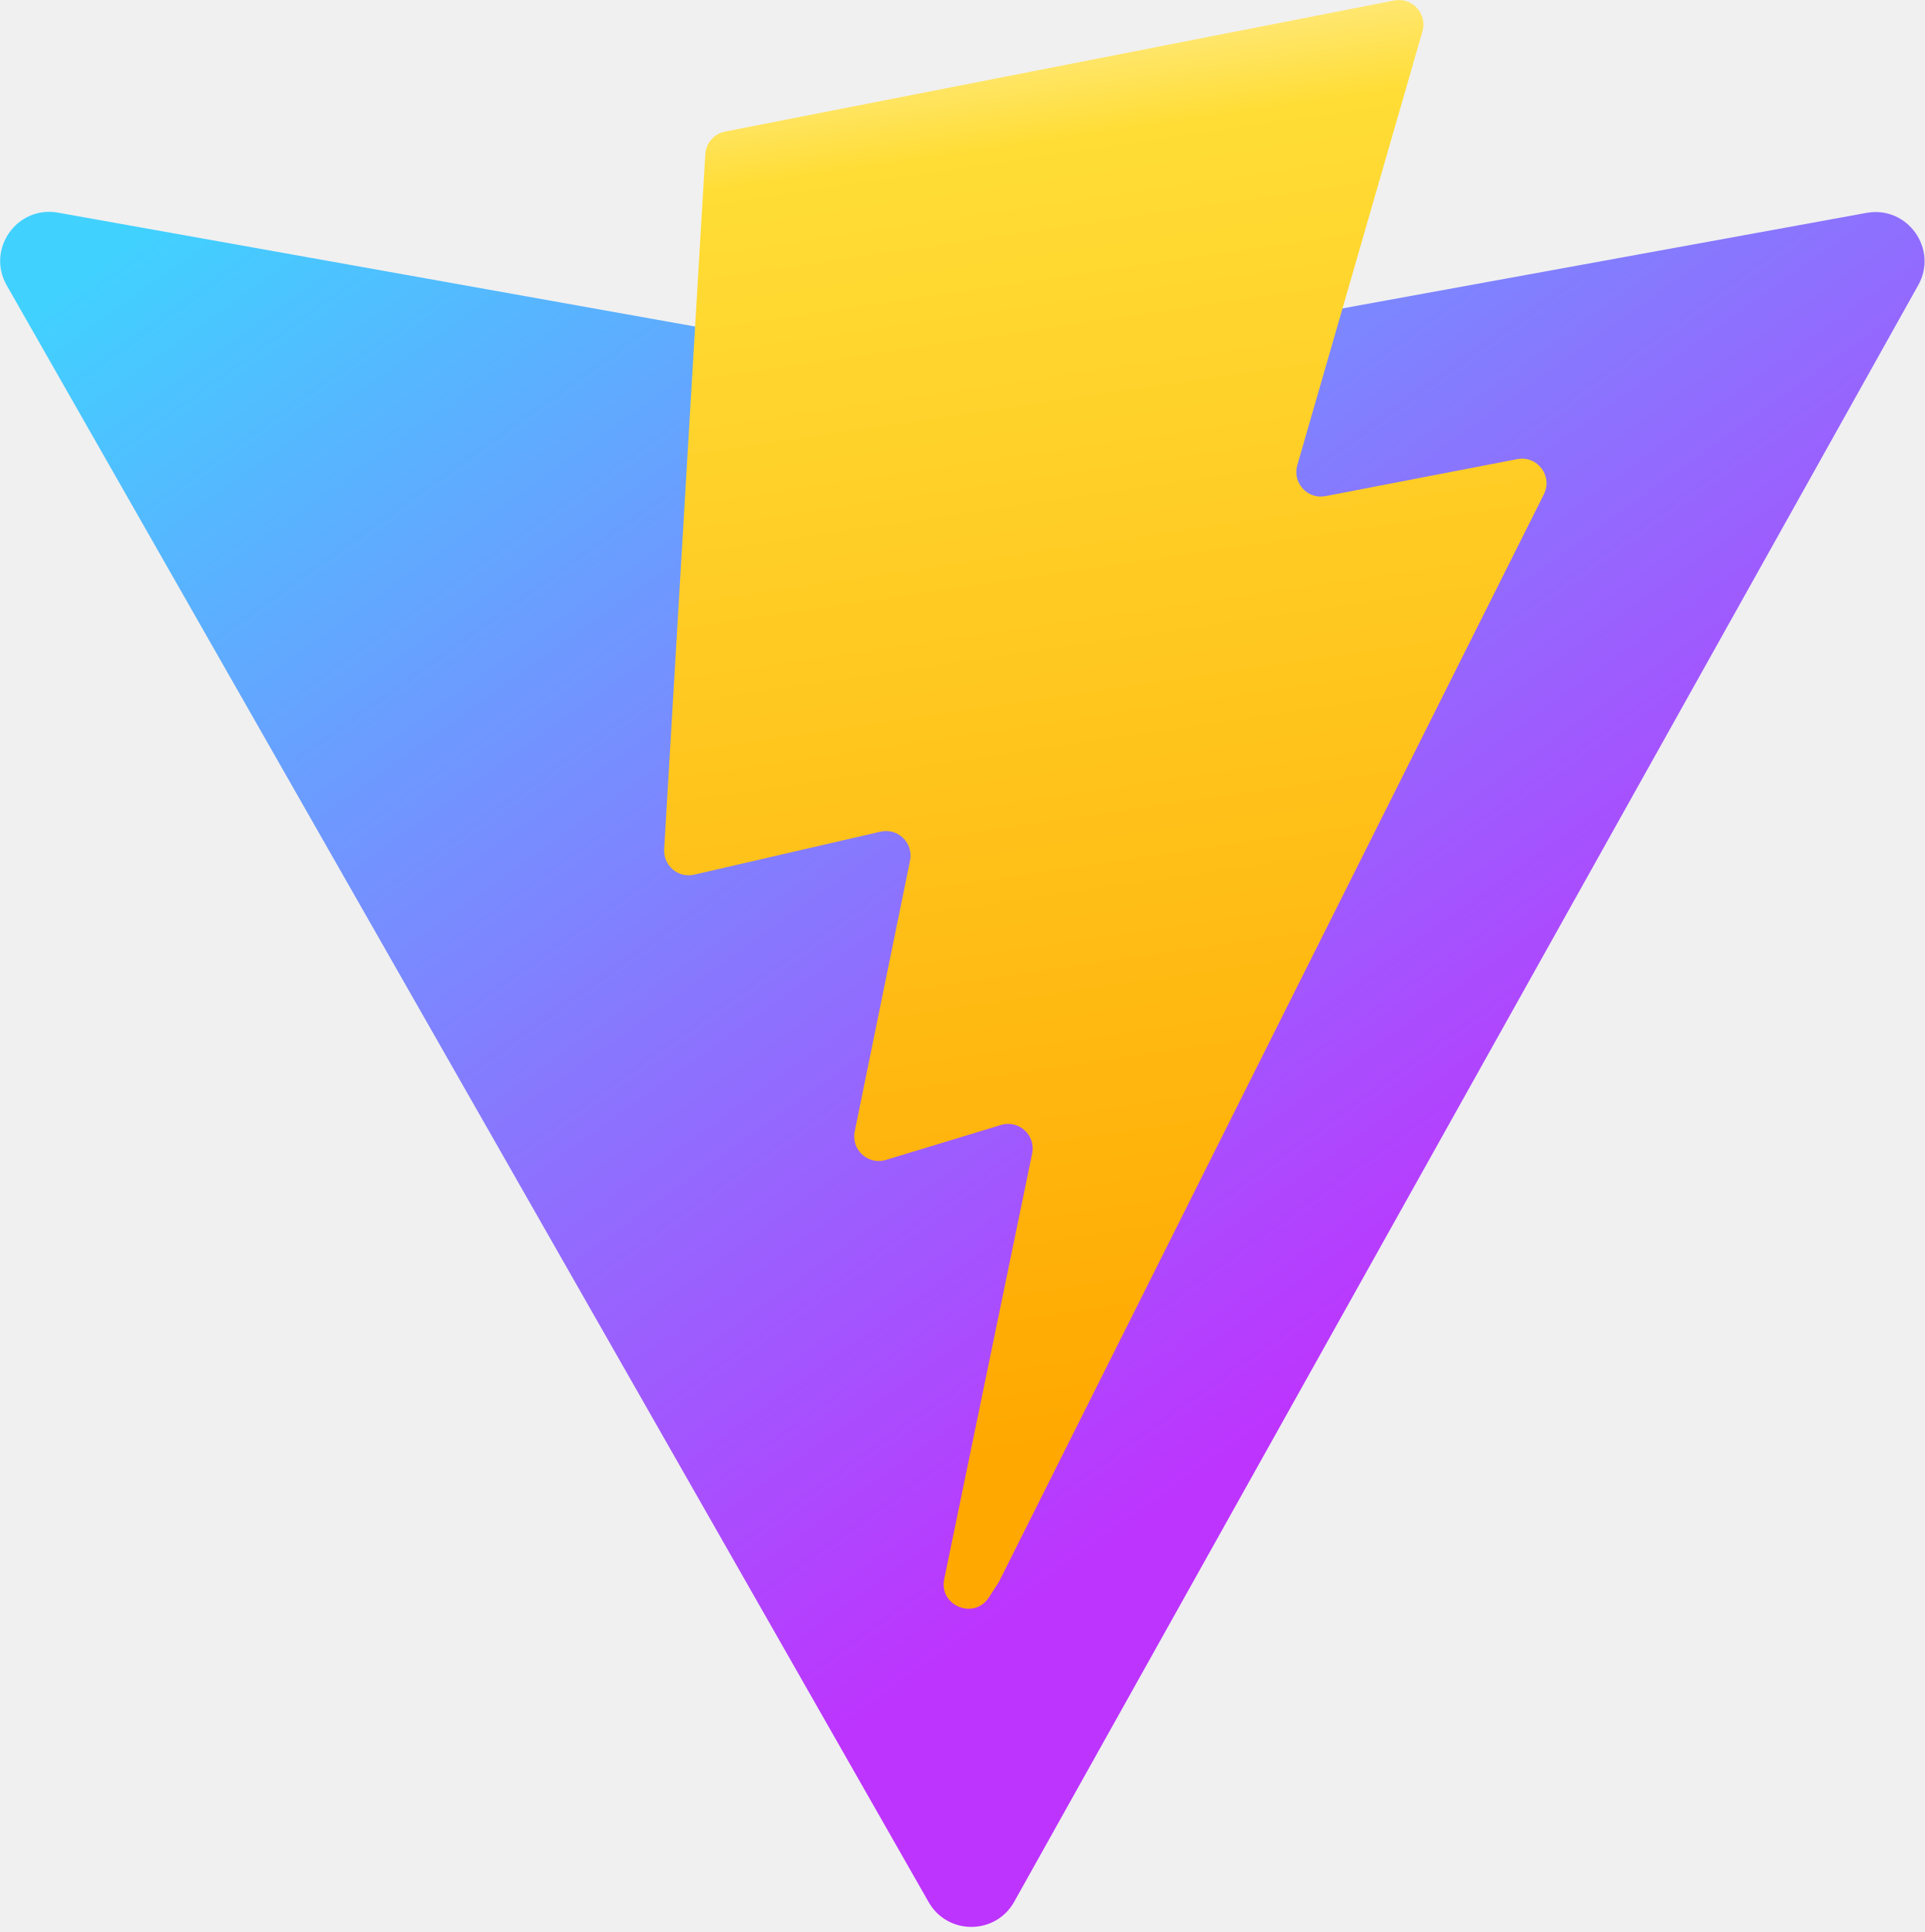
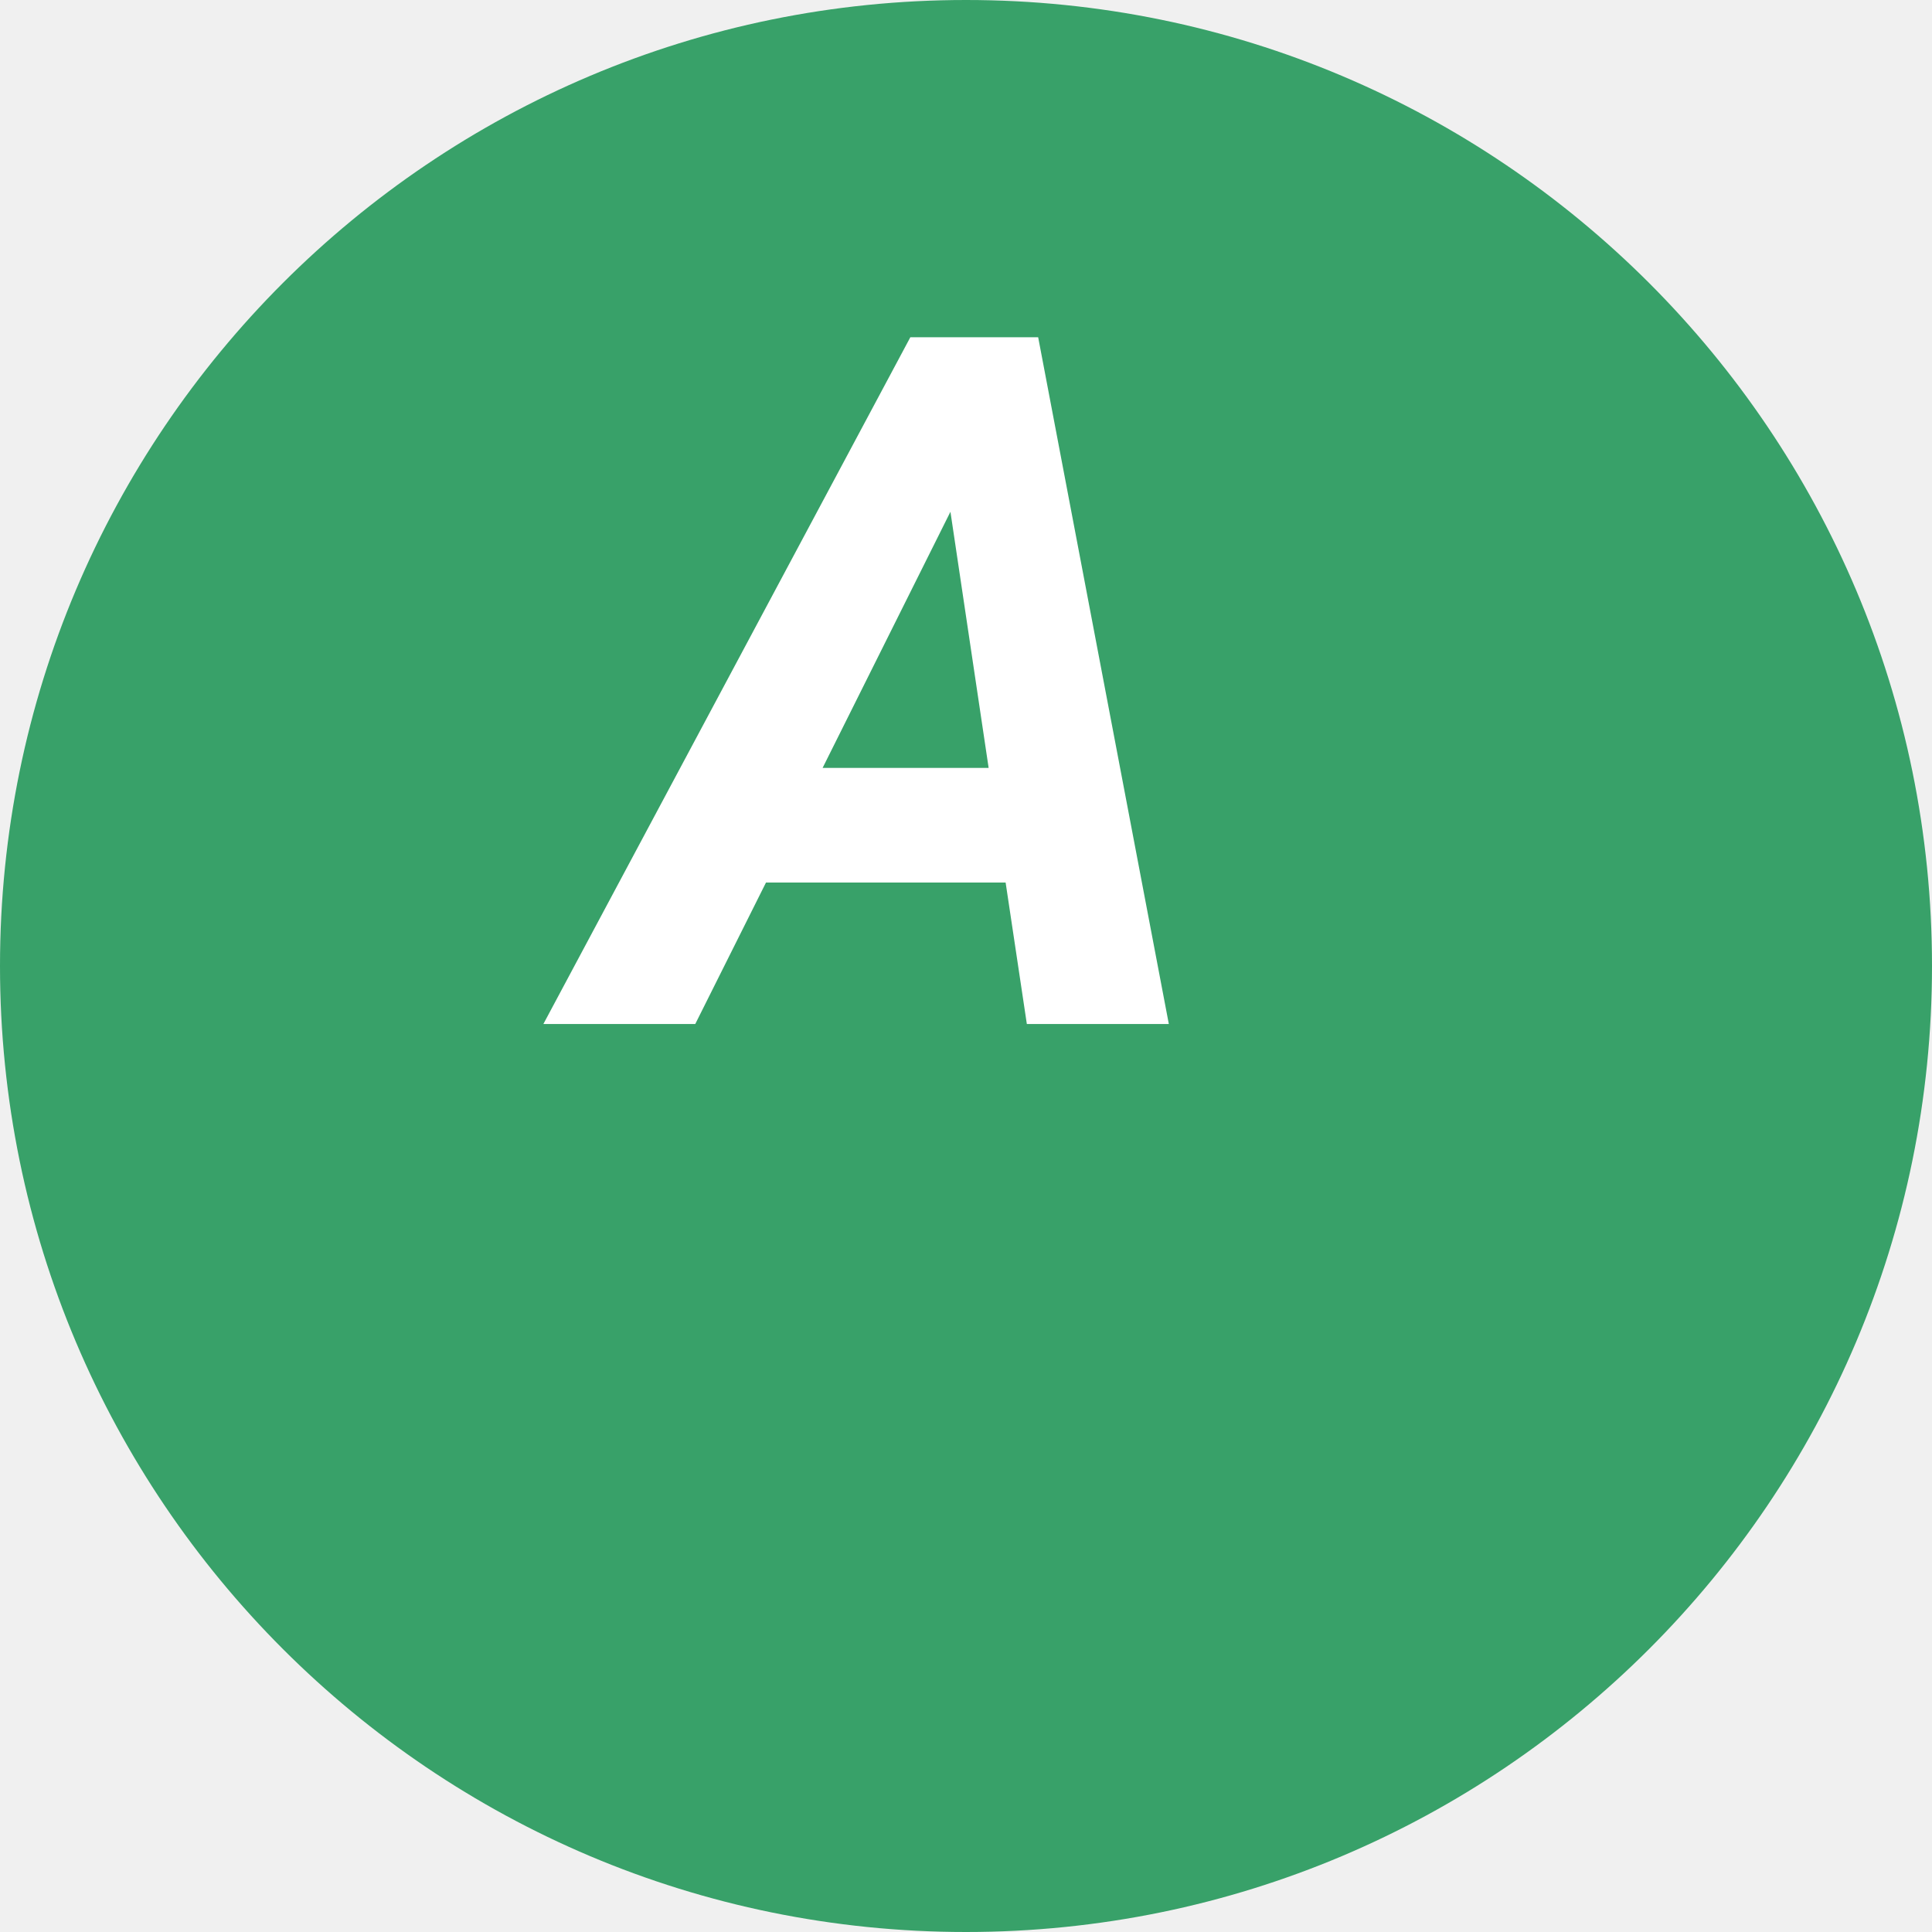
- <svg xmlns="http://www.w3.org/2000/svg" aria-hidden="true" role="img" class="iconify iconify--logos" width="31.88" height="32" preserveAspectRatio="xMidYMid meet" viewBox="0 0 256 257">
-   <defs>
-     <linearGradient id="IconifyId1813088fe1fbc01fb466" x1="-.828%" x2="57.636%" y1="7.652%" y2="78.411%">
-       <stop offset="0%" stop-color="#41D1FF" />
-       <stop offset="100%" stop-color="#BD34FE" />
-     </linearGradient>
-     <linearGradient id="IconifyId1813088fe1fbc01fb467" x1="43.376%" x2="50.316%" y1="2.242%" y2="89.03%">
-       <stop offset="0%" stop-color="#FFEA83" />
-       <stop offset="8.333%" stop-color="#FFDD35" />
-       <stop offset="100%" stop-color="#FFA800" />
-     </linearGradient>
-   </defs>
-   <path fill="url(#IconifyId1813088fe1fbc01fb466)" d="M255.153 37.938L134.897 252.976c-2.483 4.44-8.862 4.466-11.382.048L.875 37.958c-2.746-4.814 1.371-10.646 6.827-9.67l120.385 21.517a6.537 6.537 0 0 0 2.322-.004l117.867-21.483c5.438-.991 9.574 4.796 6.877 9.62Z" />
-   <path fill="url(#IconifyId1813088fe1fbc01fb467)" d="M185.432.063L96.44 17.501a3.268 3.268 0 0 0-2.634 3.014l-5.474 92.456a3.268 3.268 0 0 0 3.997 3.378l24.777-5.718c2.318-.535 4.413 1.507 3.936 3.838l-7.361 36.047c-.495 2.426 1.782 4.5 4.151 3.78l15.304-4.649c2.372-.72 4.652 1.36 4.15 3.788l-11.698 56.621c-.732 3.542 3.979 5.473 5.943 2.437l1.313-2.028l72.516-144.72c1.215-2.423-.88-5.186-3.54-4.672l-25.505 4.922c-2.396.462-4.435-1.77-3.759-4.114l16.646-57.705c.677-2.35-1.37-4.583-3.769-4.113Z" />
+ <svg xmlns="http://www.w3.org/2000/svg" width="64" height="64">
+   <rect width="64" height="64" fill="#38A169" rx="32" ry="32" />
+   <text x="47%" y="53%" font-size="32" font-family="Roboto" font-style="italic" font-weight="bold" fill="#ffffff" text-anchor="middle" alignment-baseline="middle">A</text>
</svg>
